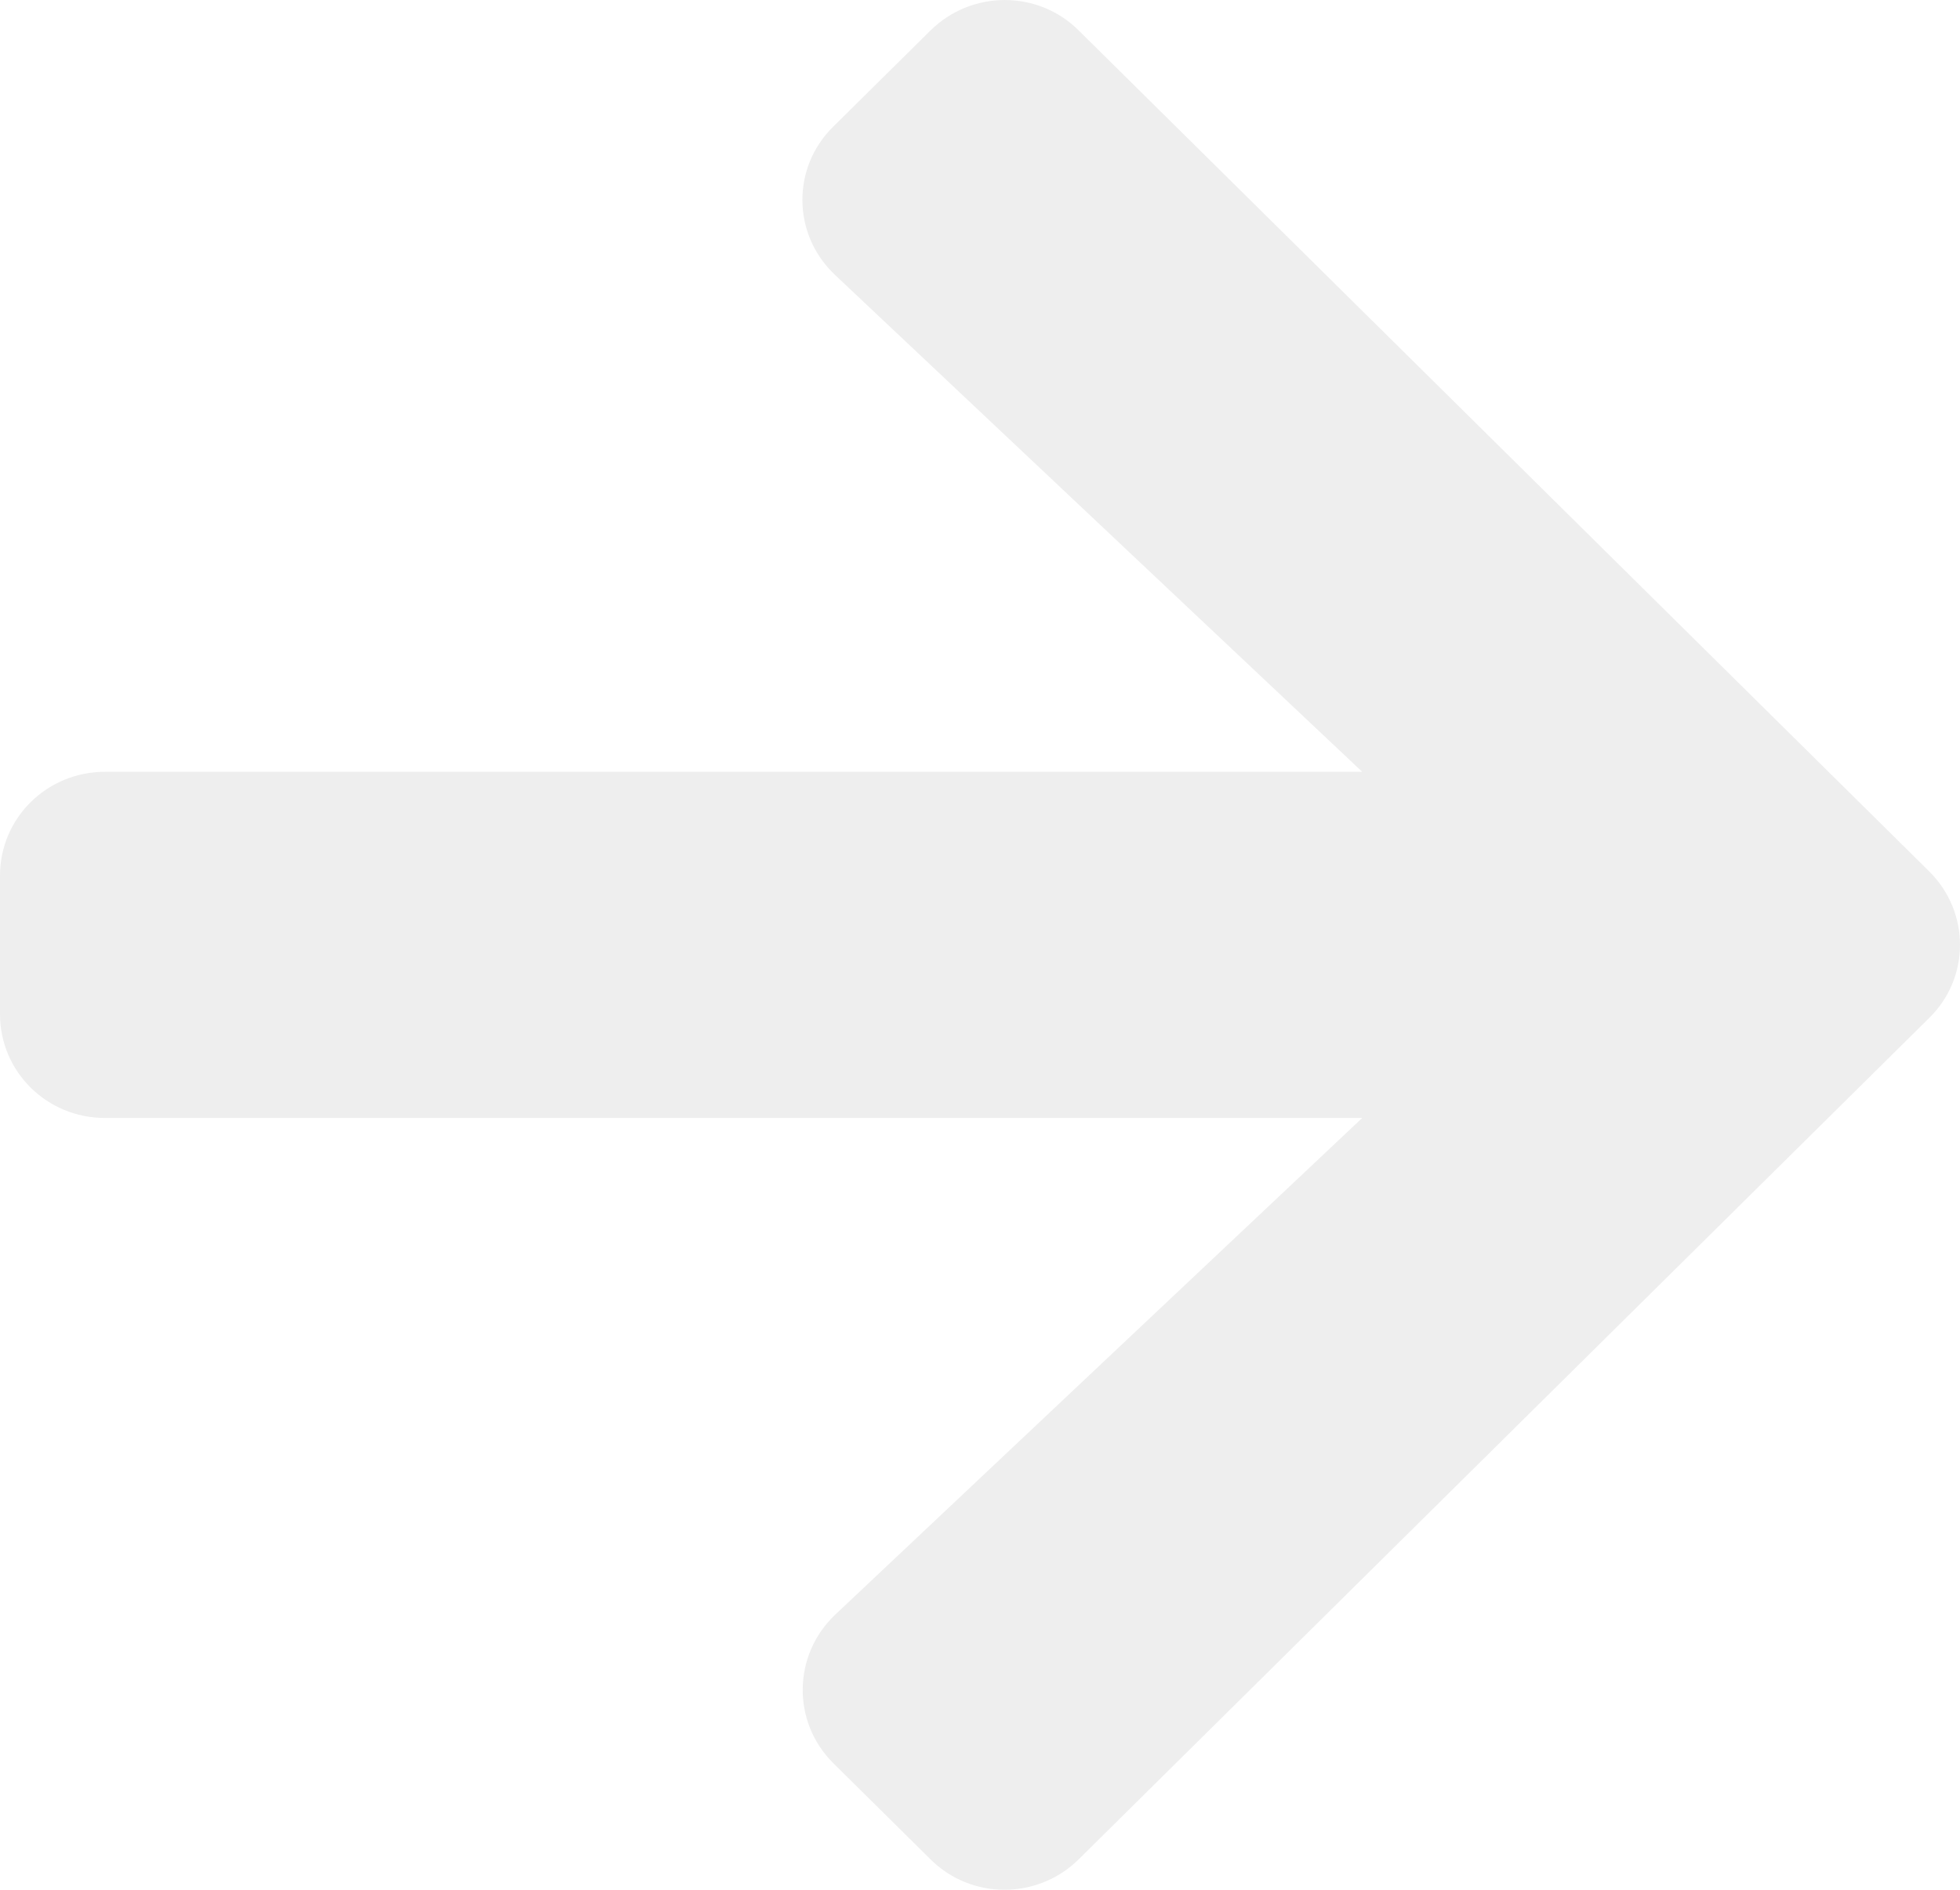
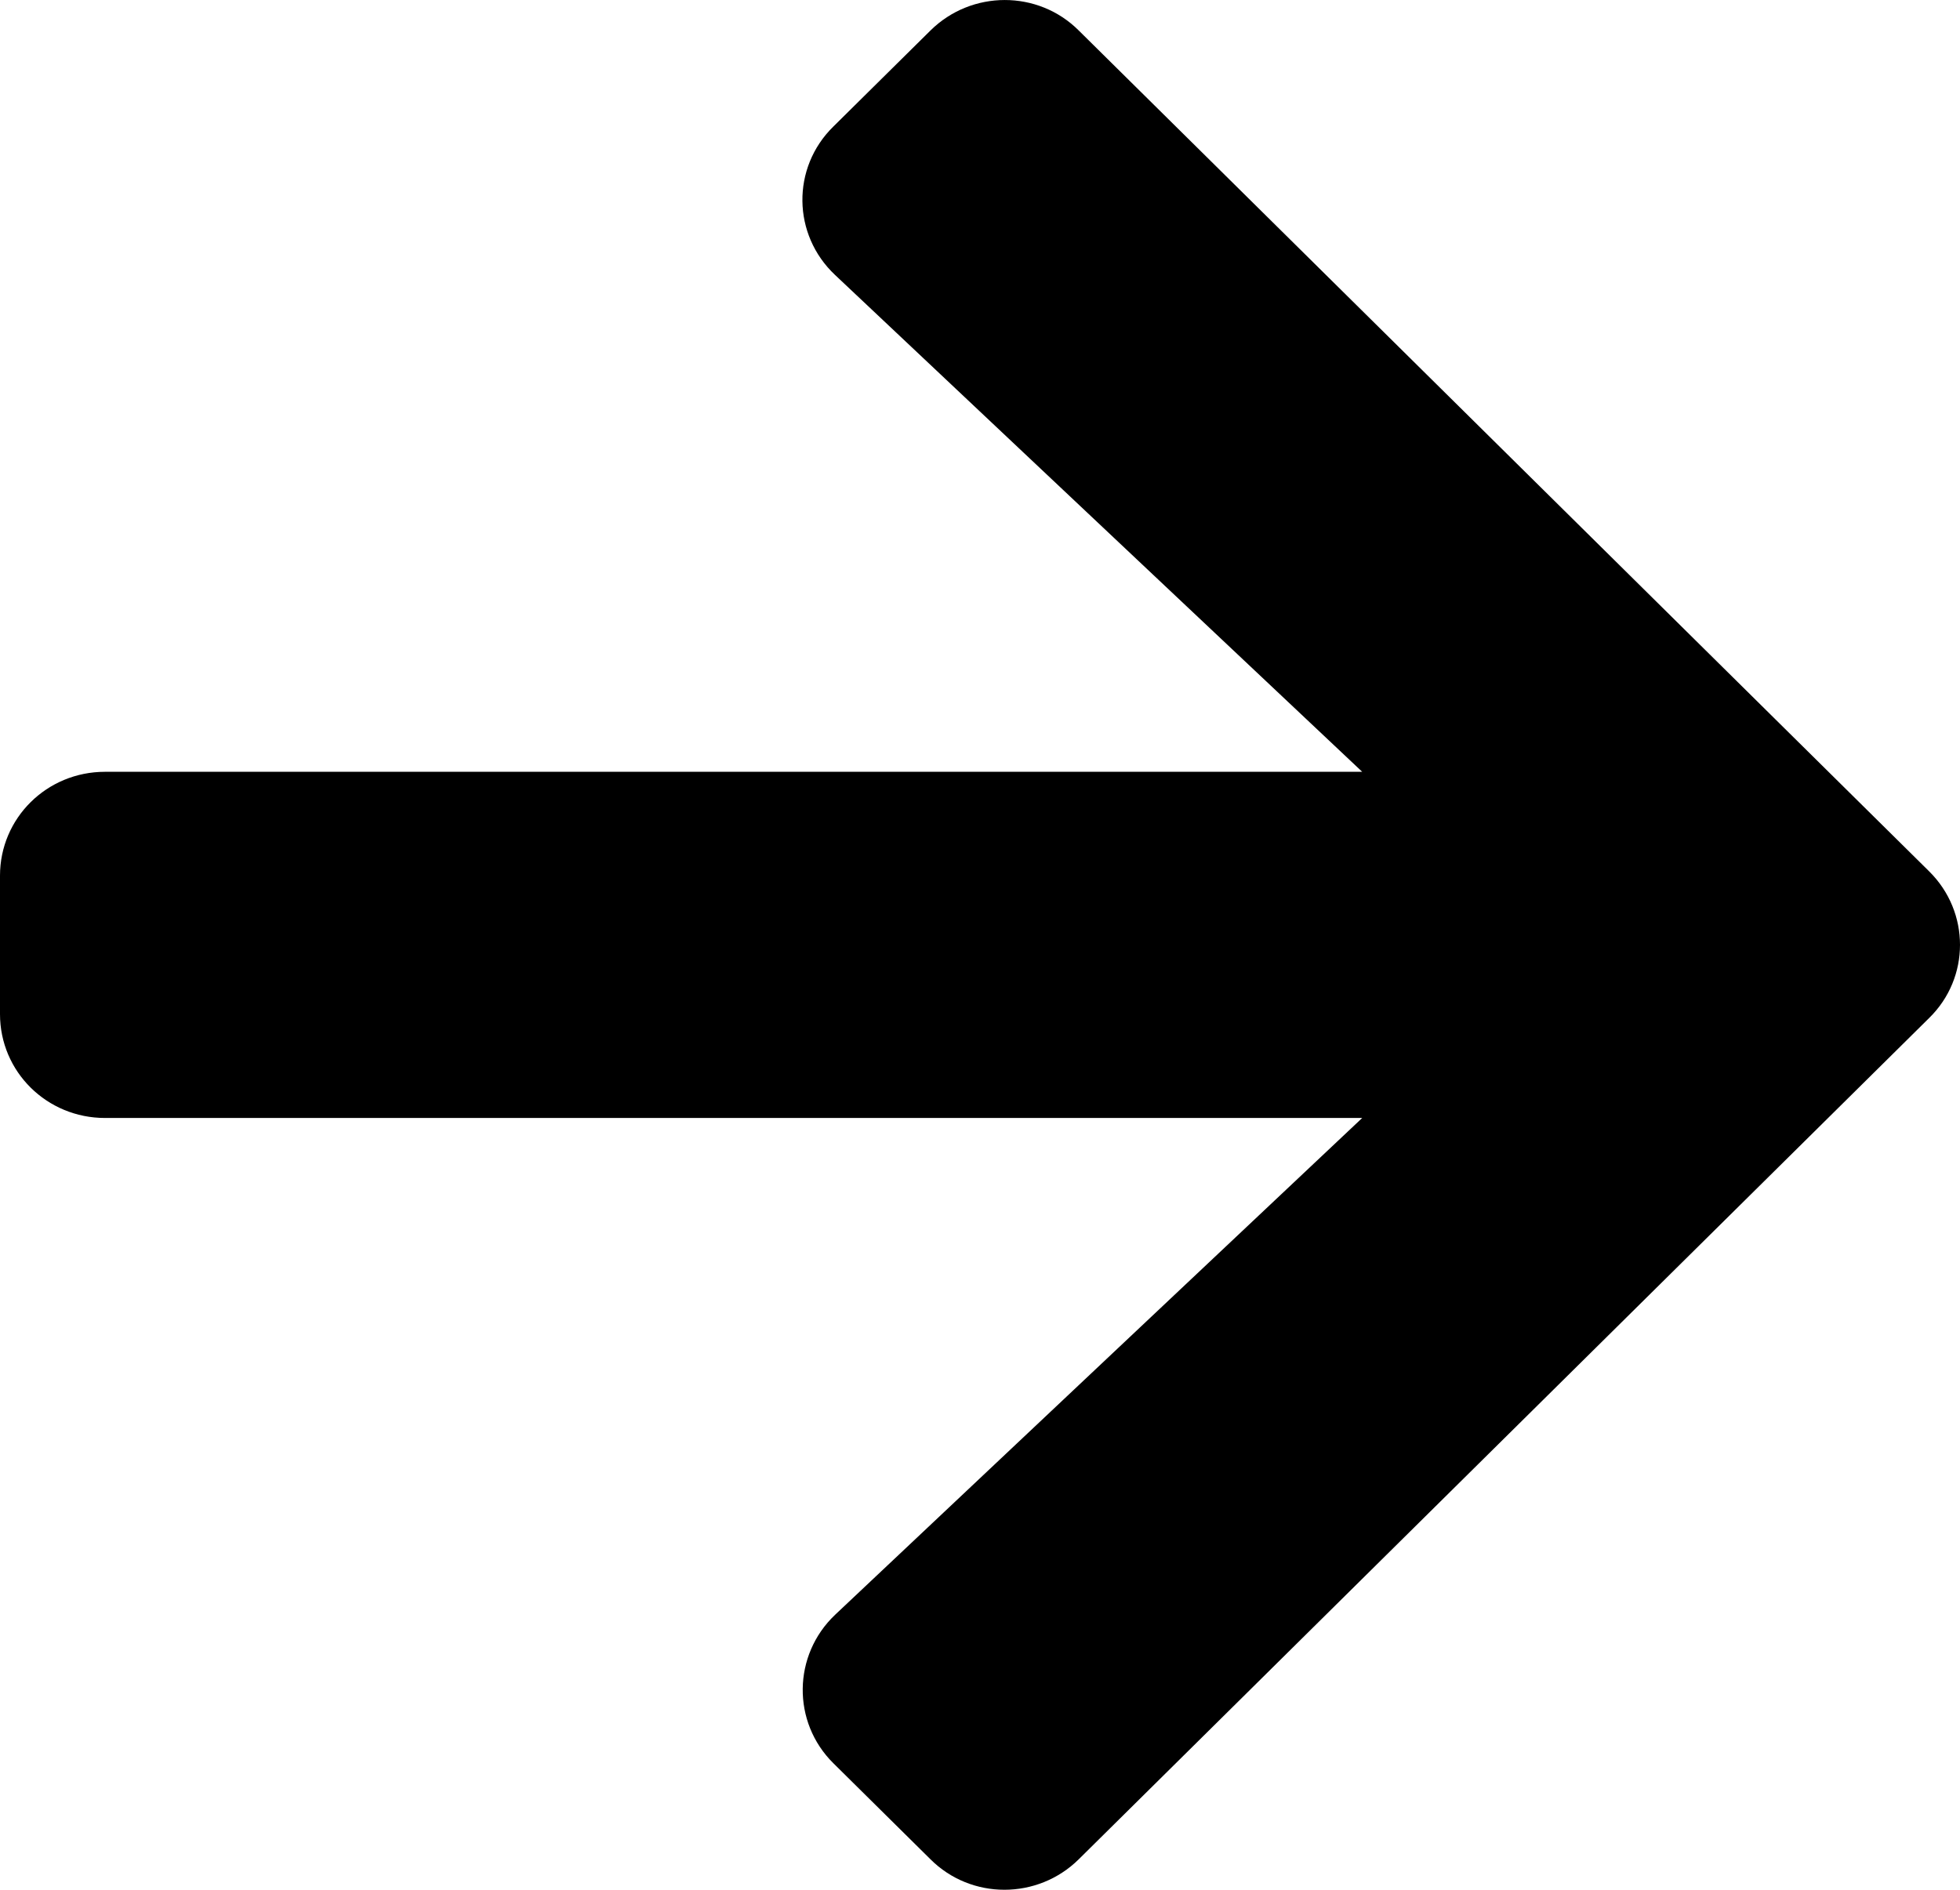
<svg xmlns="http://www.w3.org/2000/svg" width="28" height="27" viewBox="0 0 28 27" fill="none">
-   <path d="M11.905 1.808L13.292 0.436C13.88 -0.145 14.83 -0.145 15.411 0.436L27.559 12.449C28.147 13.03 28.147 13.97 27.559 14.545L15.411 26.564C14.823 27.145 13.873 27.145 13.292 26.564L11.905 25.192C11.311 24.604 11.324 23.646 11.93 23.071L19.46 15.973H1.5C0.669 15.973 0 15.312 0 14.489V12.511C0 11.688 0.669 11.027 1.5 11.027H19.46L11.93 3.929C11.318 3.354 11.305 2.396 11.905 1.808Z" fill="#EEEEEE" />
+   <path d="M11.905 1.808L13.292 0.436C13.88 -0.145 14.83 -0.145 15.411 0.436L27.559 12.449C28.147 13.03 28.147 13.97 27.559 14.545L15.411 26.564C14.823 27.145 13.873 27.145 13.292 26.564L11.905 25.192C11.311 24.604 11.324 23.646 11.93 23.071L19.46 15.973H1.5C0.669 15.973 0 15.312 0 14.489V12.511C0 11.688 0.669 11.027 1.5 11.027H19.46L11.93 3.929C11.318 3.354 11.305 2.396 11.905 1.808Z" fill="#000" />
</svg>
